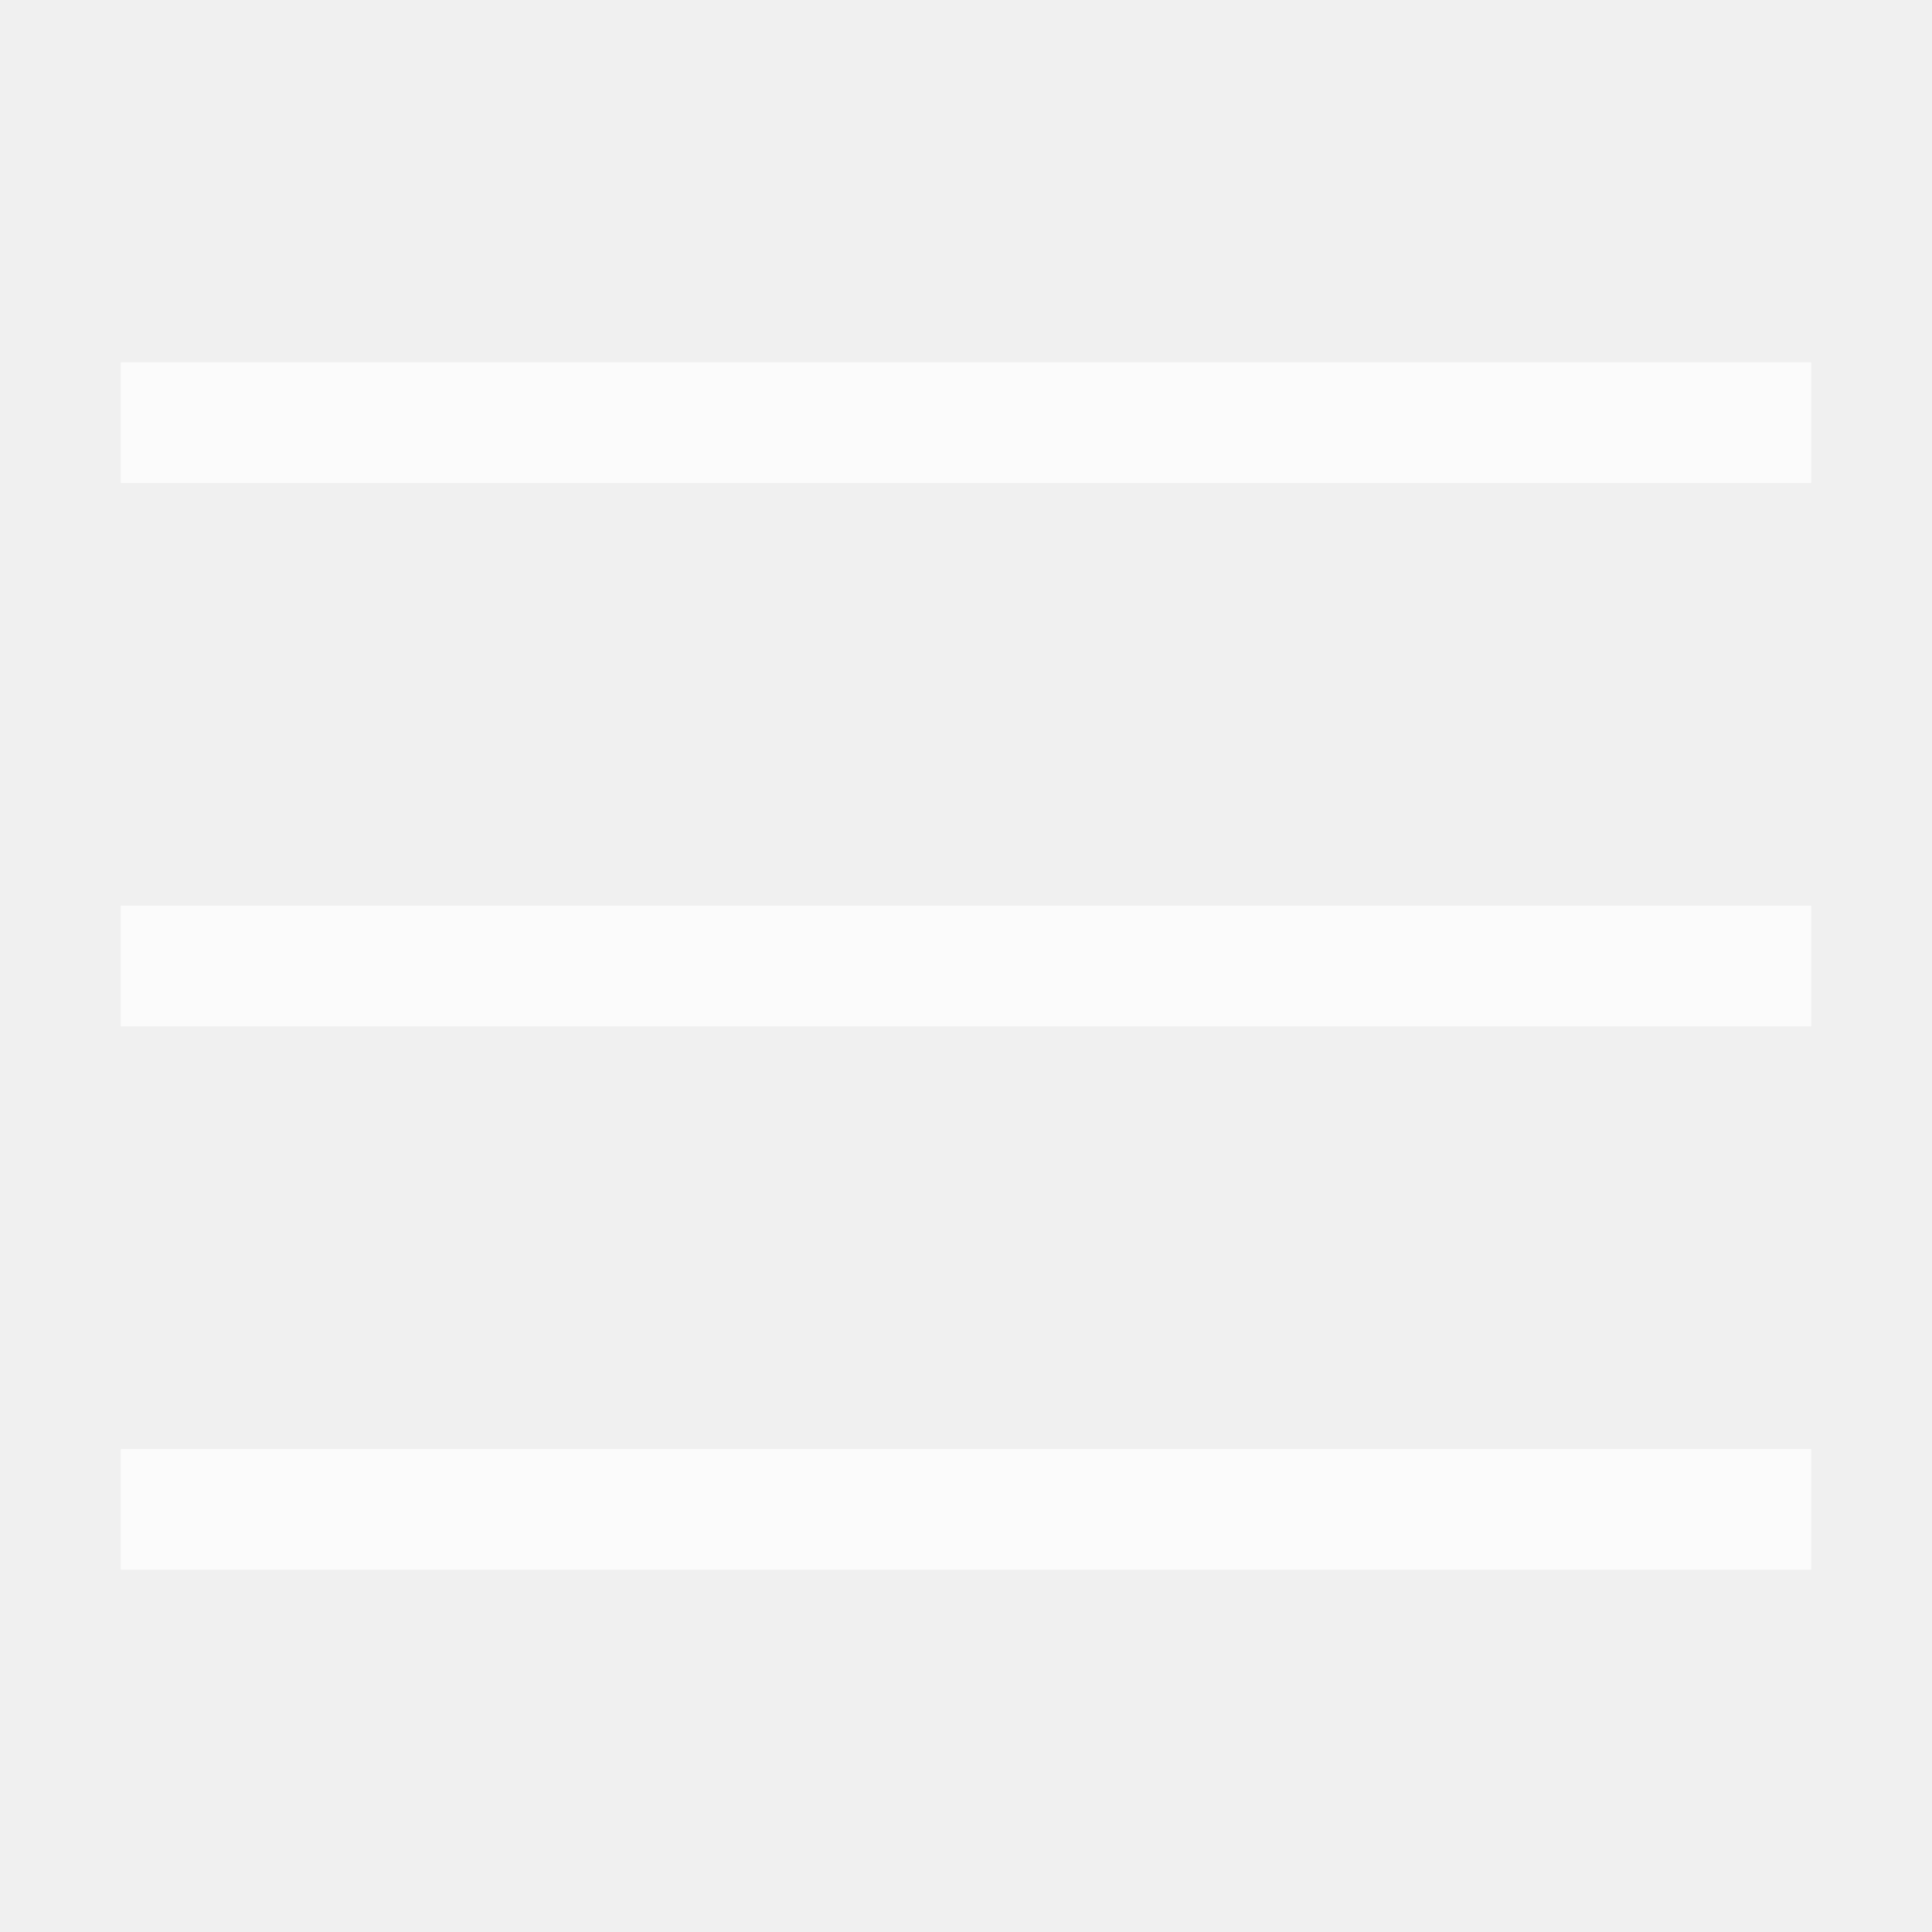
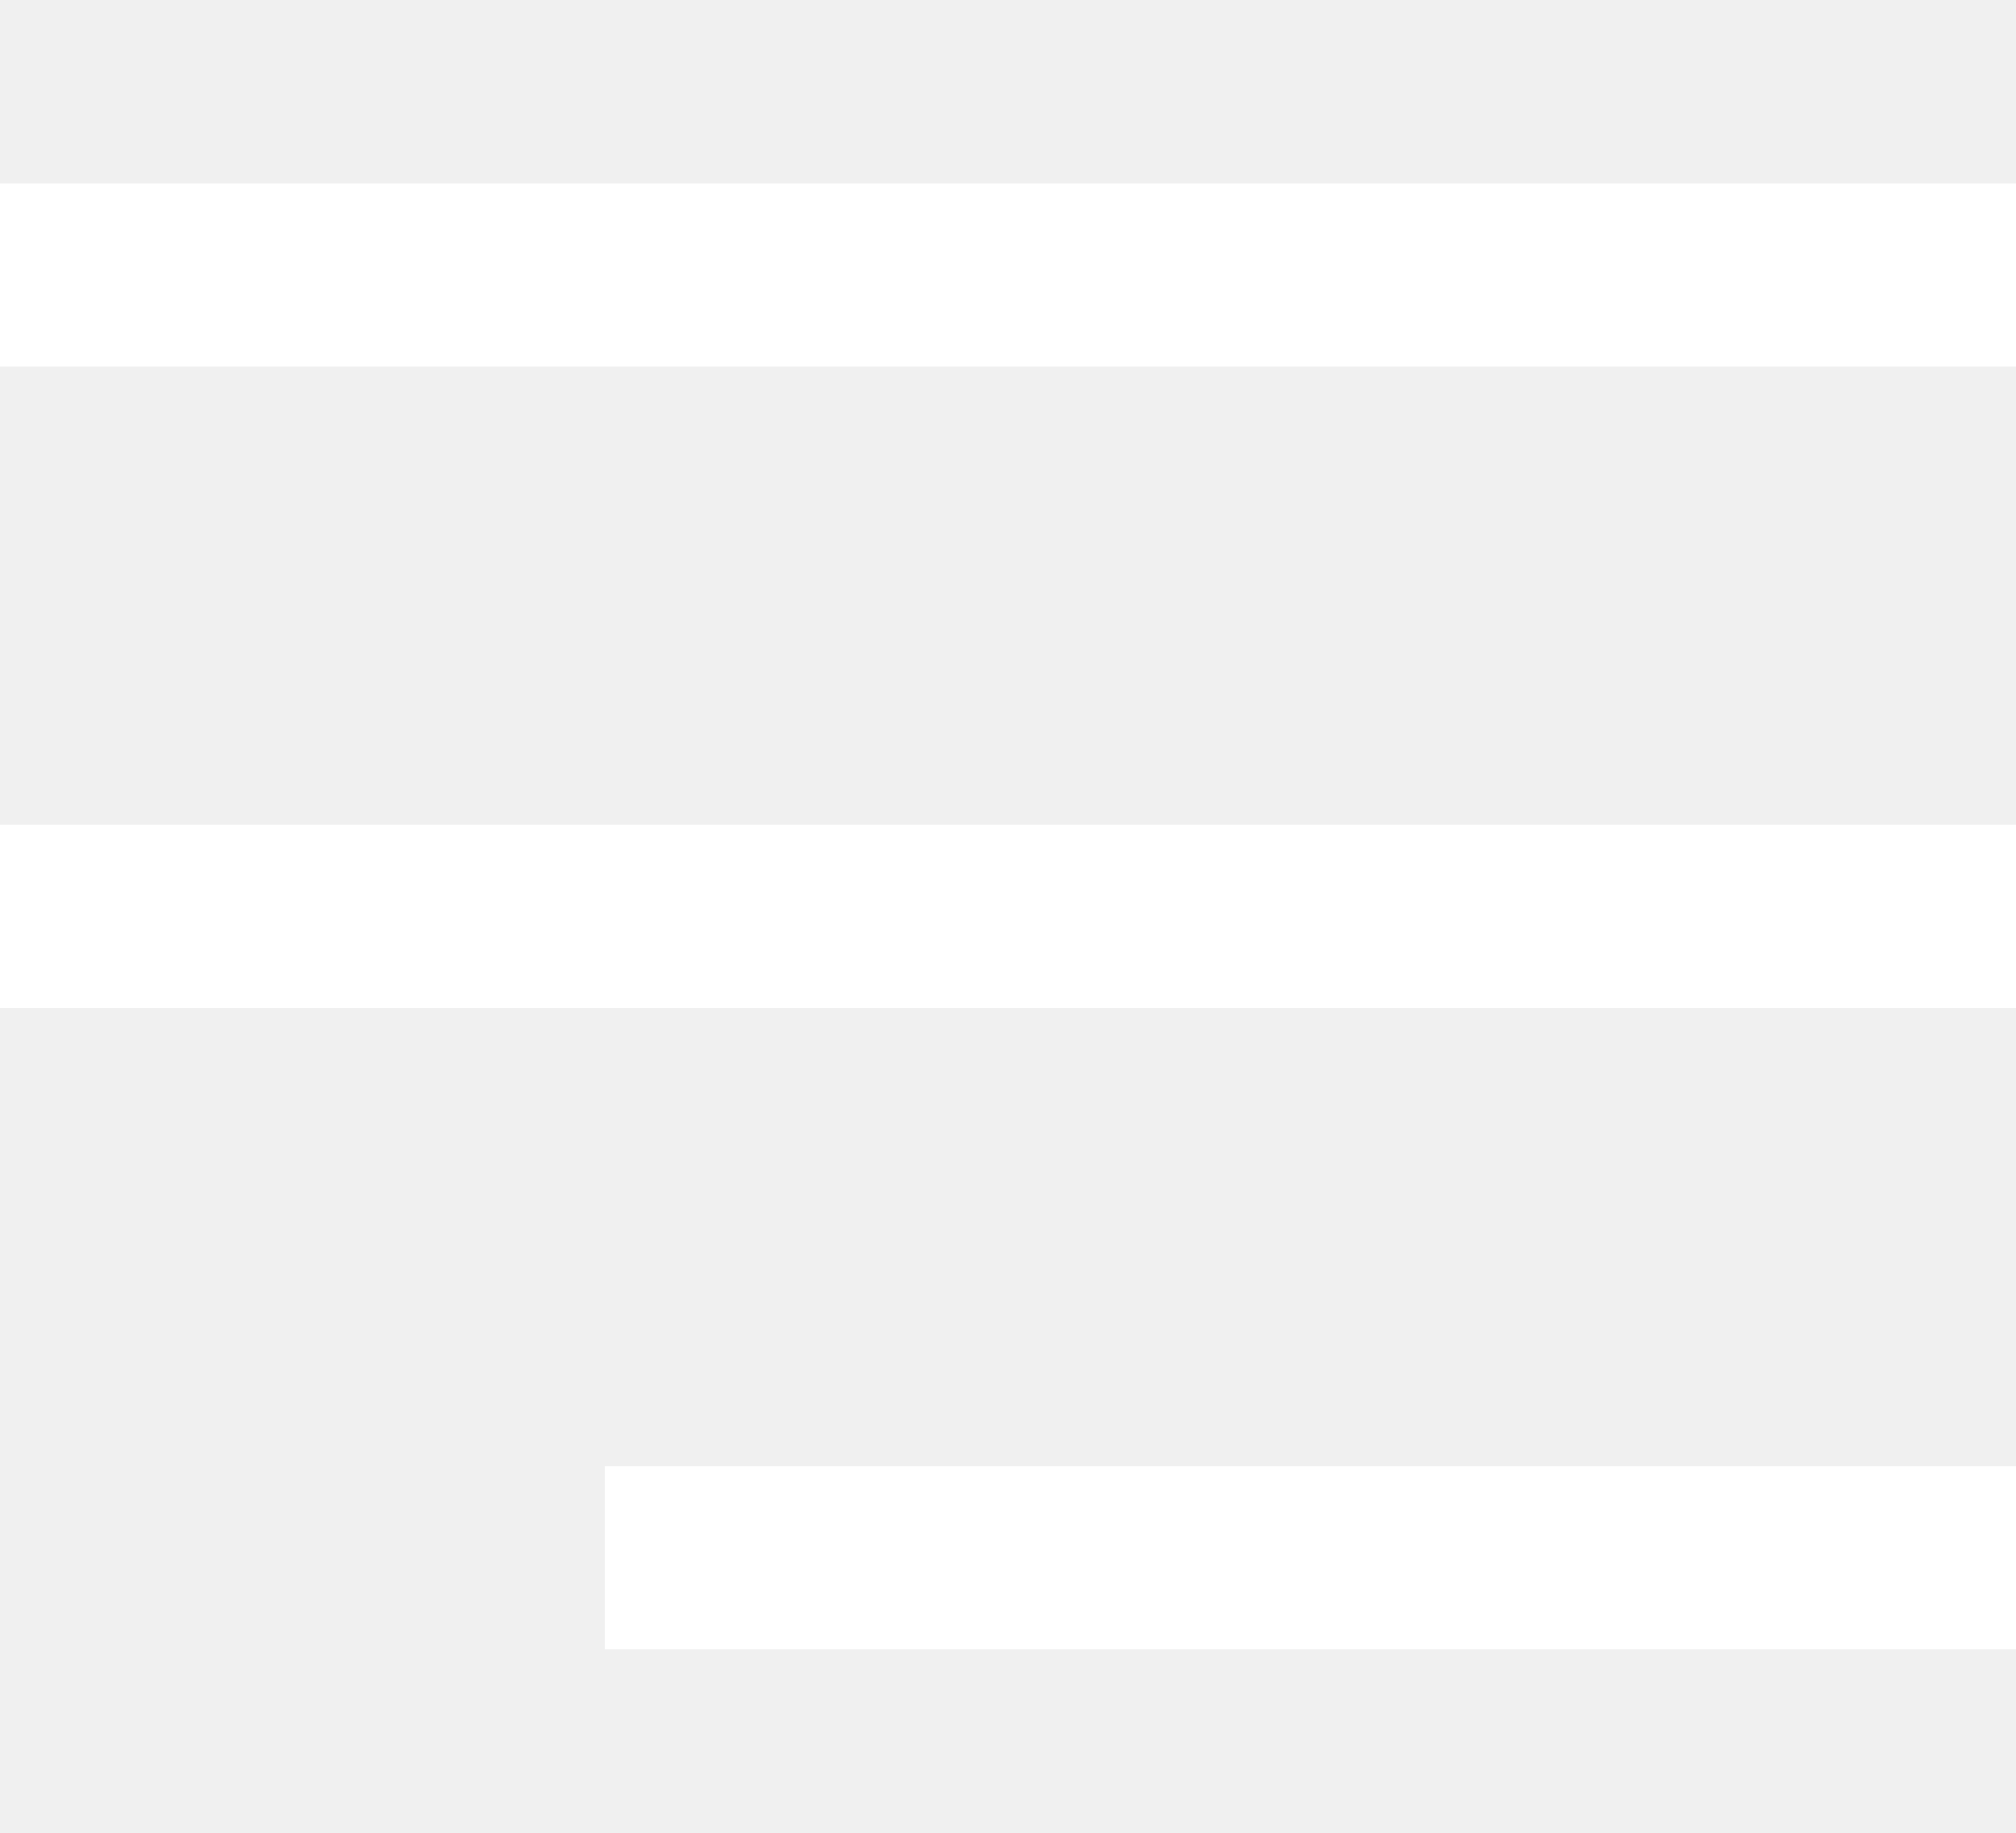
- <svg xmlns="http://www.w3.org/2000/svg" version="1.1" width="512" height="512" x="0" y="0" viewBox="0 0 32 32" style="enable-background:new 0 0 512 512" xml:space="preserve">
-   <g>
-     <g data-name="4">
-       <path d="M2 6h28v2H2zM2 15h28v2H2zM2 24h28v2H2z" fill="#fbfbfb" data-original="#000000" />
+ <svg xmlns="http://www.w3.org/2000/svg" width="22" height="20" viewBox="0 0 22 20" fill="none">
+   <g id="fi_10654778">
+     <g id="Group">
+       <g id="Group_2">
+         <g id="Clip path group">
+           <mask id="mask0_1681_6777" style="mask-type:luminance" maskUnits="userSpaceOnUse" x="0" y="2" width="22" height="16">
+             <g id="SVGID_2_">
+               <path id="SVGID_1_" d="M0 2H22V18H0V2Z" fill="white" />
+             </g>
+           </mask>
+           <g mask="url(#mask0_1681_6777)">
+             <g id="Group_3">
+               <path id="Vector" fill-rule="evenodd" clip-rule="evenodd" d="M6.6 18H22V16H6.6V18ZM0 4H22V2H0V4ZM0 11H22V9H0V11Z" fill="white" />
+             </g>
+           </g>
+         </g>
+       </g>
    </g>
  </g>
</svg>
